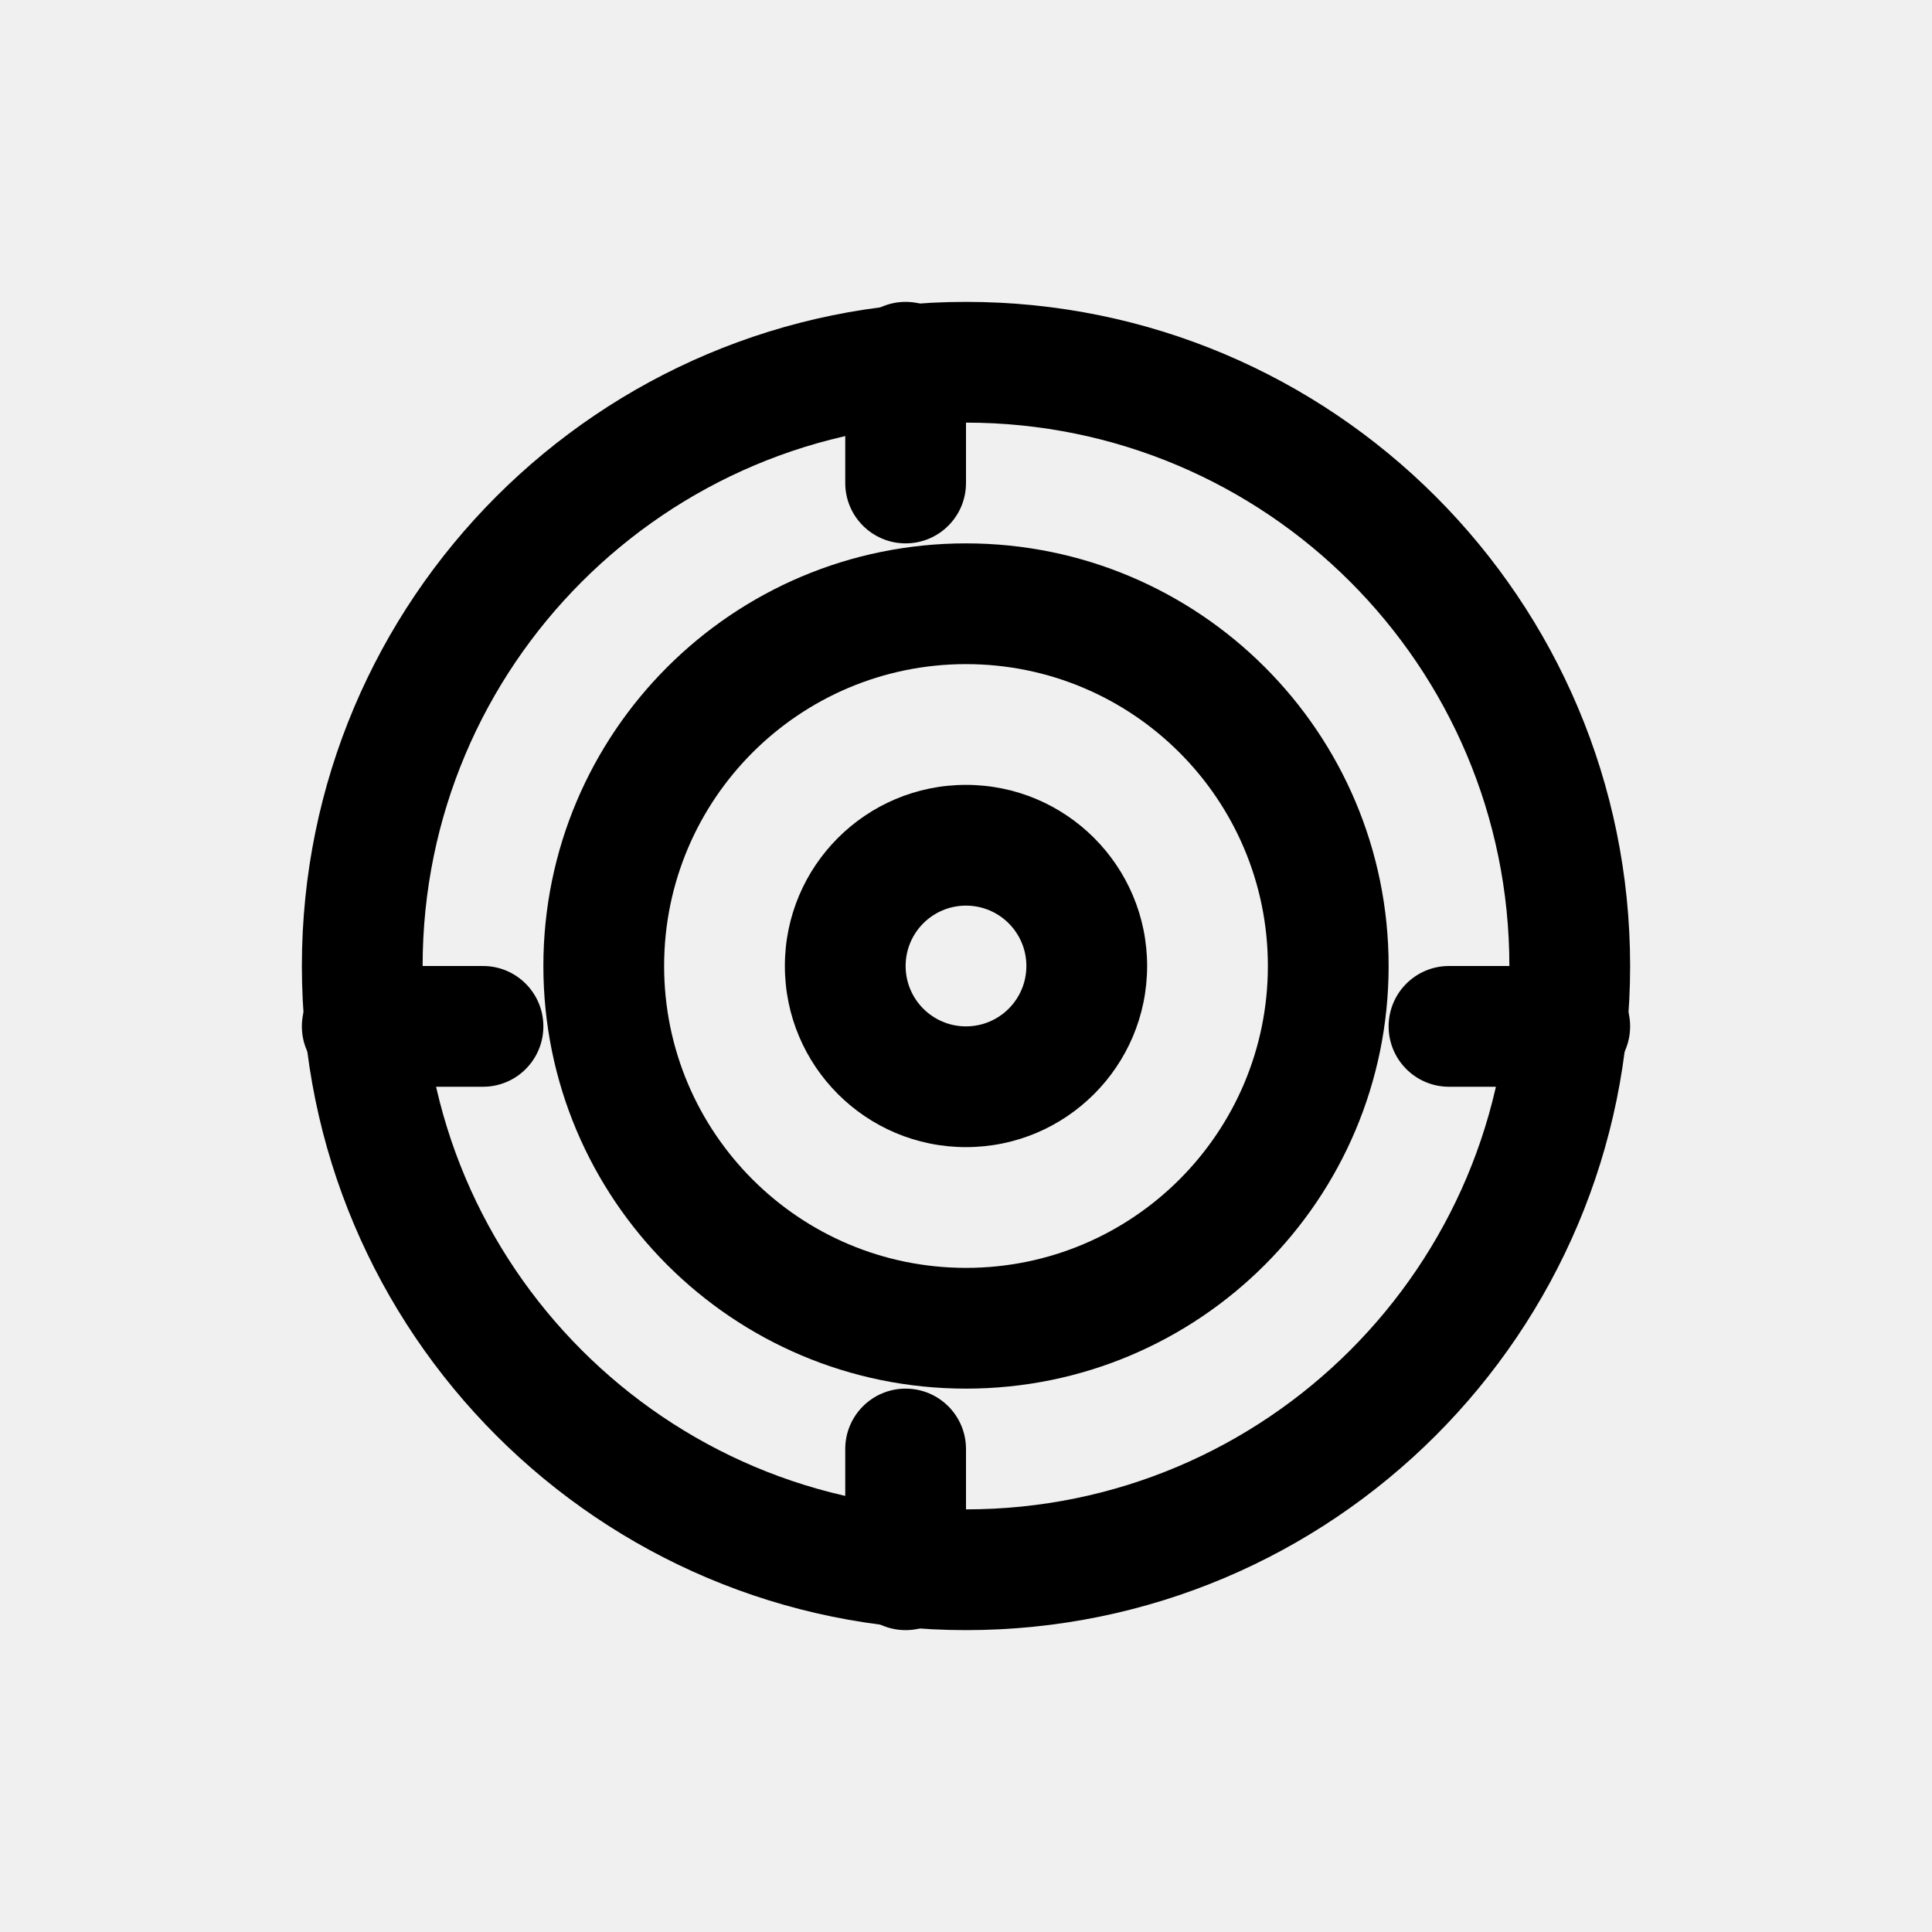
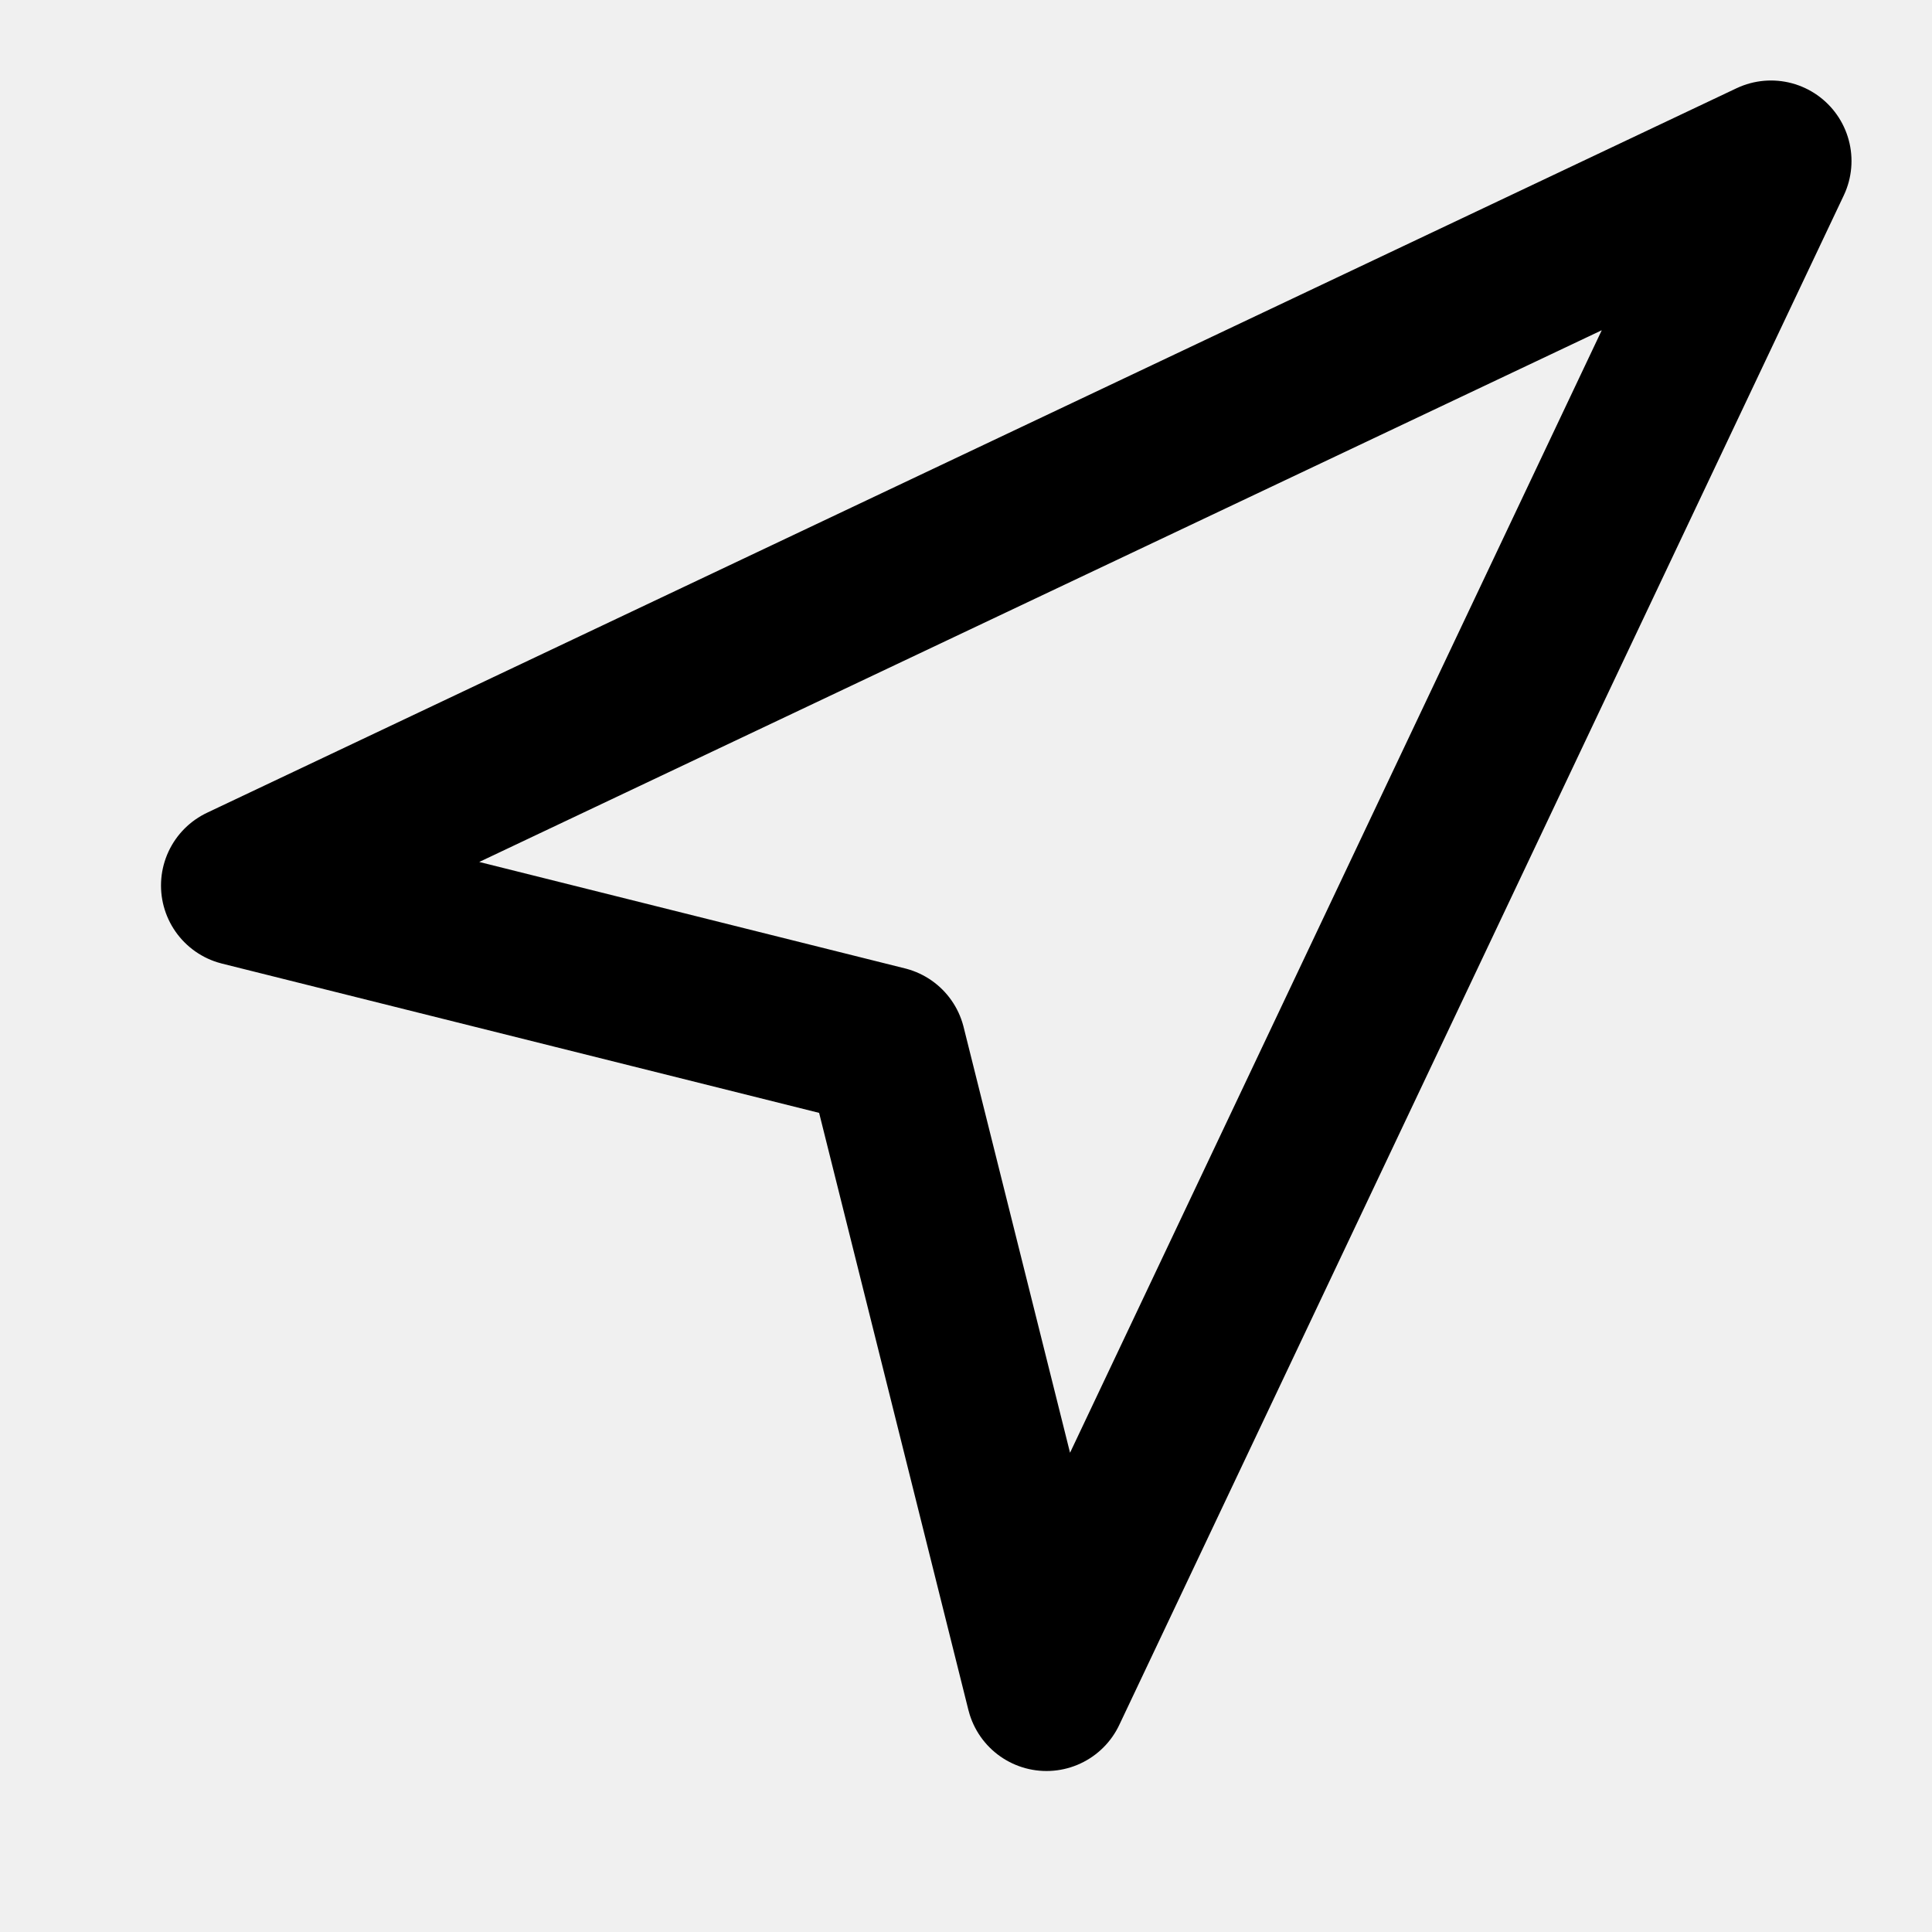
- <svg xmlns="http://www.w3.org/2000/svg" fill="none" viewBox="0 0 128 128">
-   <style>
-         path { fill: #000; }
-         @media (prefers-color-scheme: dark) {
-             path { fill: #fff; }
-         }
-     </style>
-   <path d="M64 20a44 44 0 1 0 0 88 44 44 0 0 0 0-88zm0 80a36 36 0 1 1 0-72 36 36 0 0 1 0 72z" />
-   <path d="M64 36a28 28 0 1 0 0 56 28 28 0 0 0 0-56zm0 48a20 20 0 1 1 0-40 20 20 0 0 1 0 40z" />
-   <path d="M64 52a12 12 0 1 0 0 24 12 12 0 0 0 0-24zm0 16a4 4 0 1 1 0-8 4 4 0 0 1 0 8z" />
-   <path d="M32 64h-8a4 4 0 0 0 0 8h8a4 4 0 0 0 0-8zM104 64h-8a4 4 0 0 0 0 8h8a4 4 0 0 0 0-8zM64 32v-8a4 4 0 0 0-8 0v8a4 4 0 0 0 8 0zM64 104v-8a4 4 0 0 0-8 0v8a4 4 0 0 0 8 0z" />
+ <svg xmlns="http://www.w3.org/2000/svg" width="24" height="24" viewBox="0 0 24 24" fill="none" stroke="currentColor" stroke-width="2" stroke-linecap="round" stroke-linejoin="round">
+   <polygon points="3 11 22 2 13 21 11 13 3 11" />
</svg>
